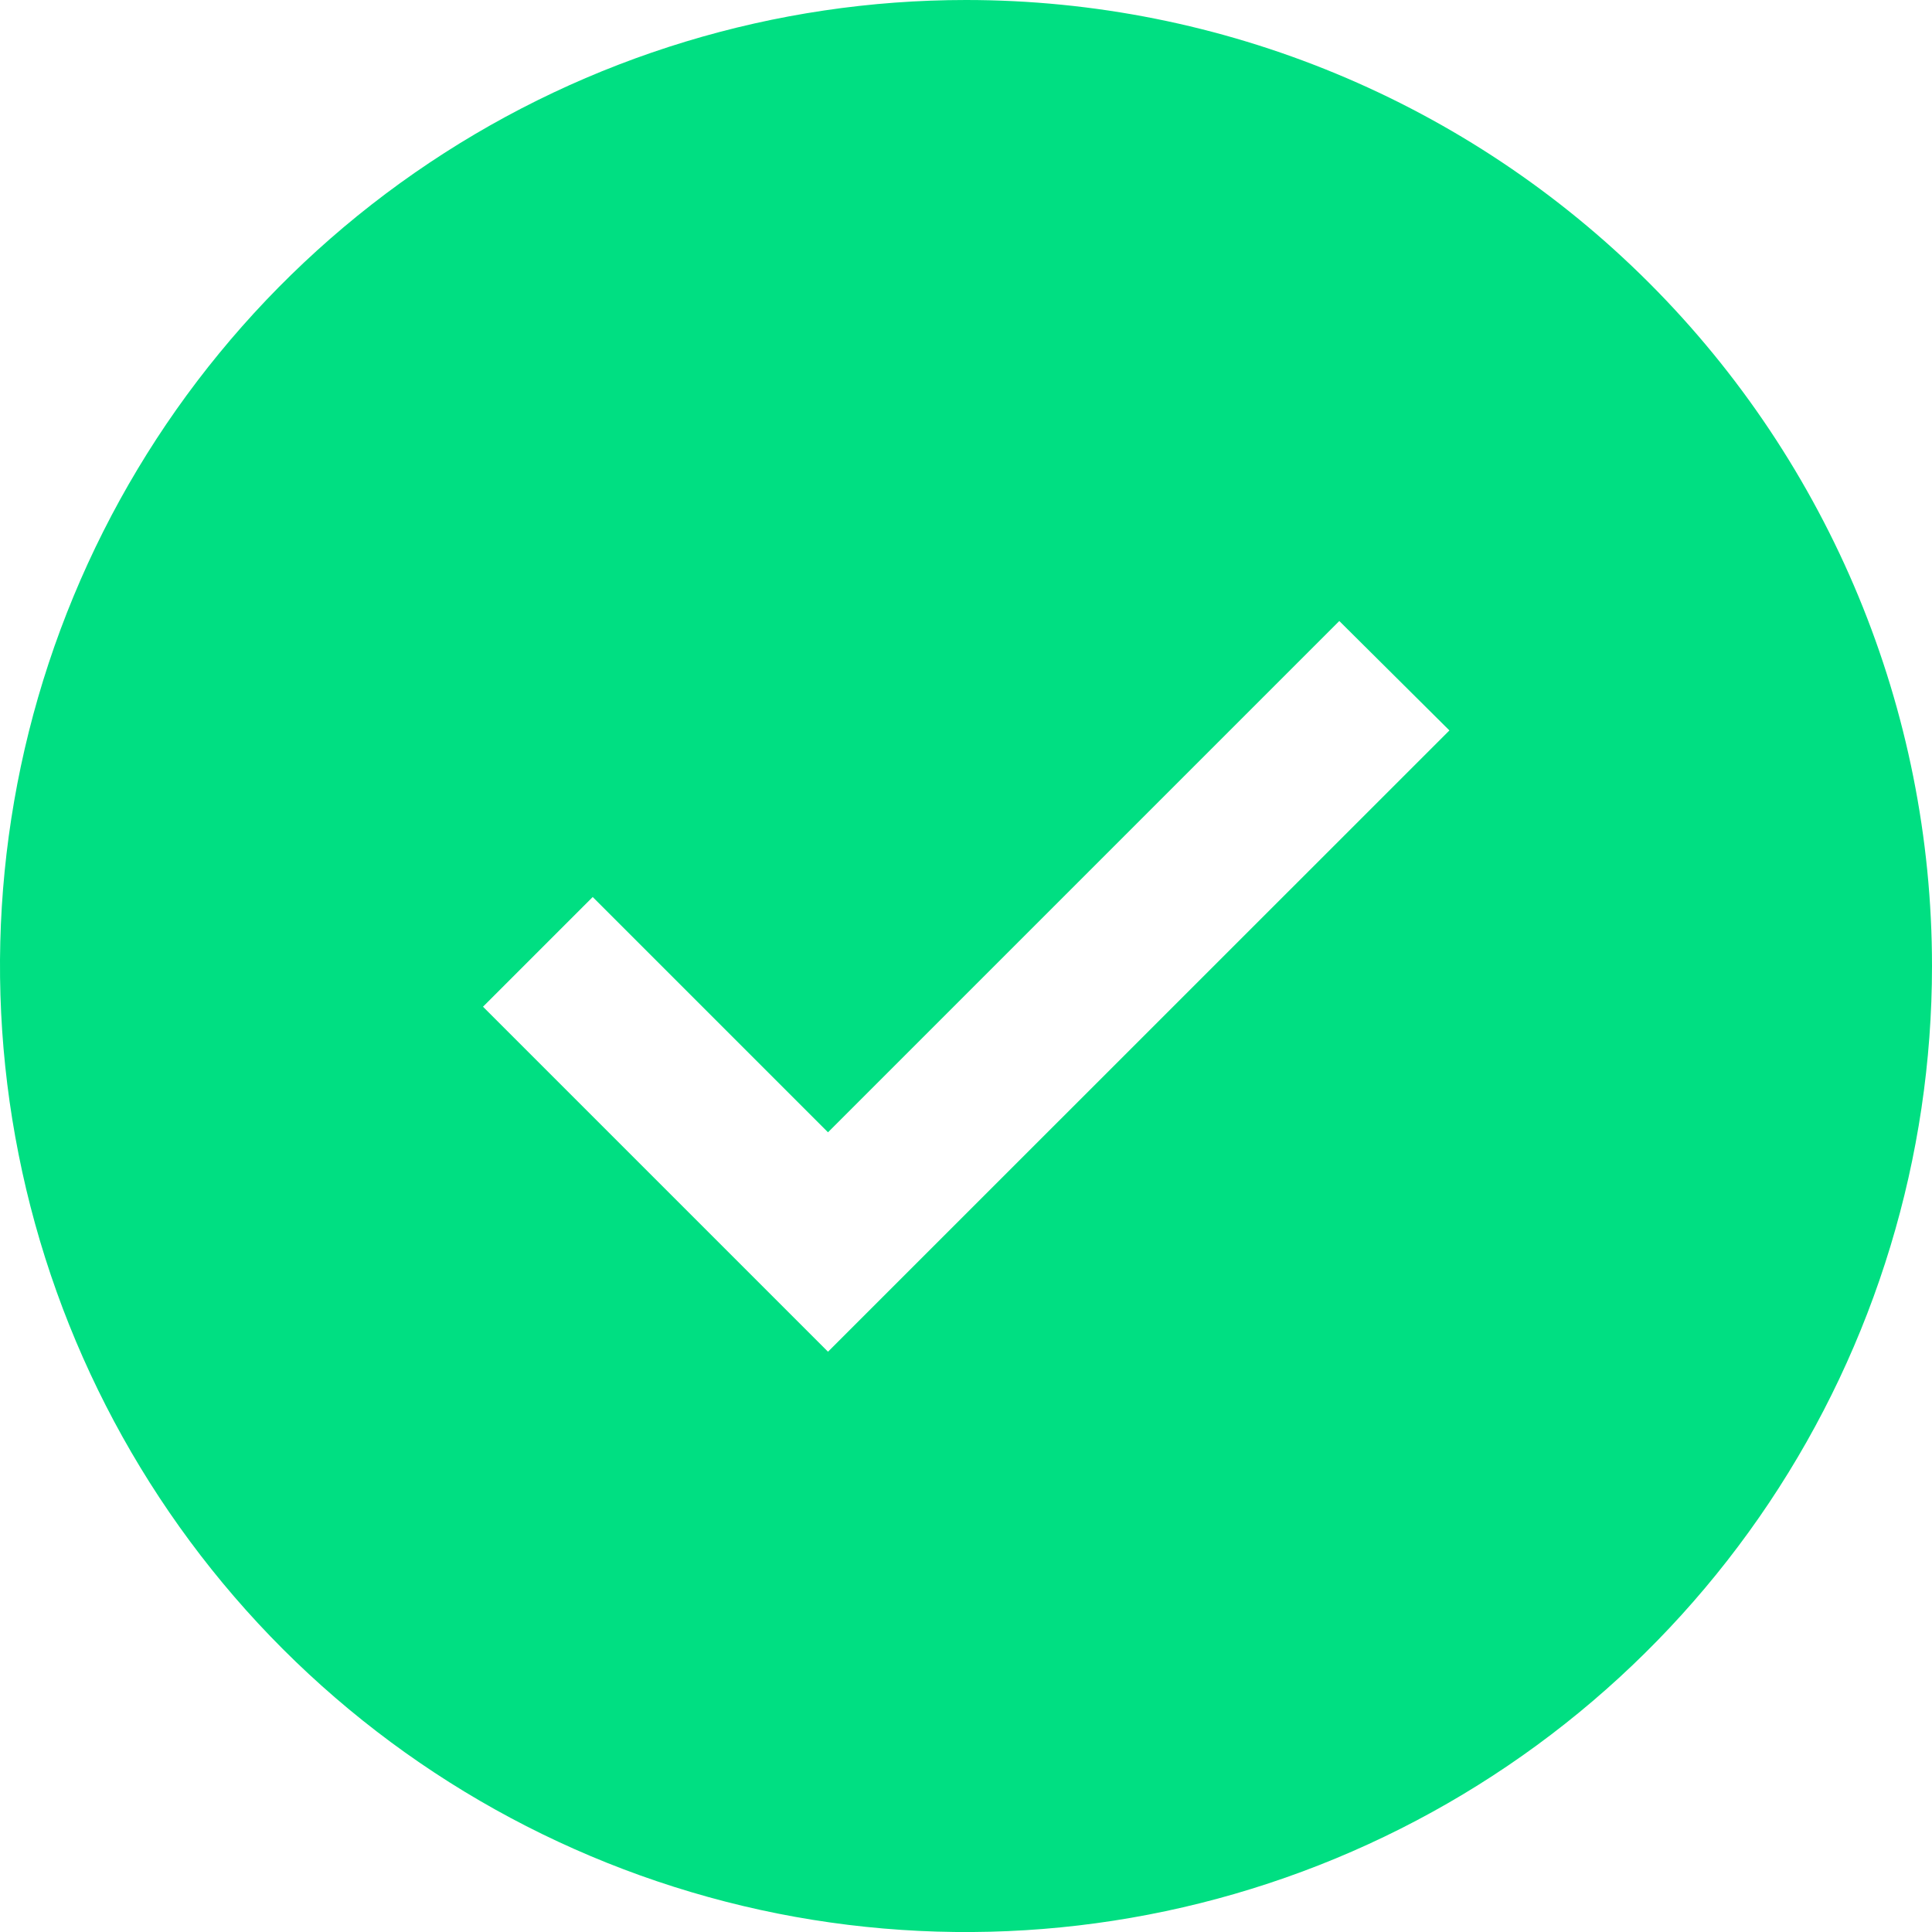
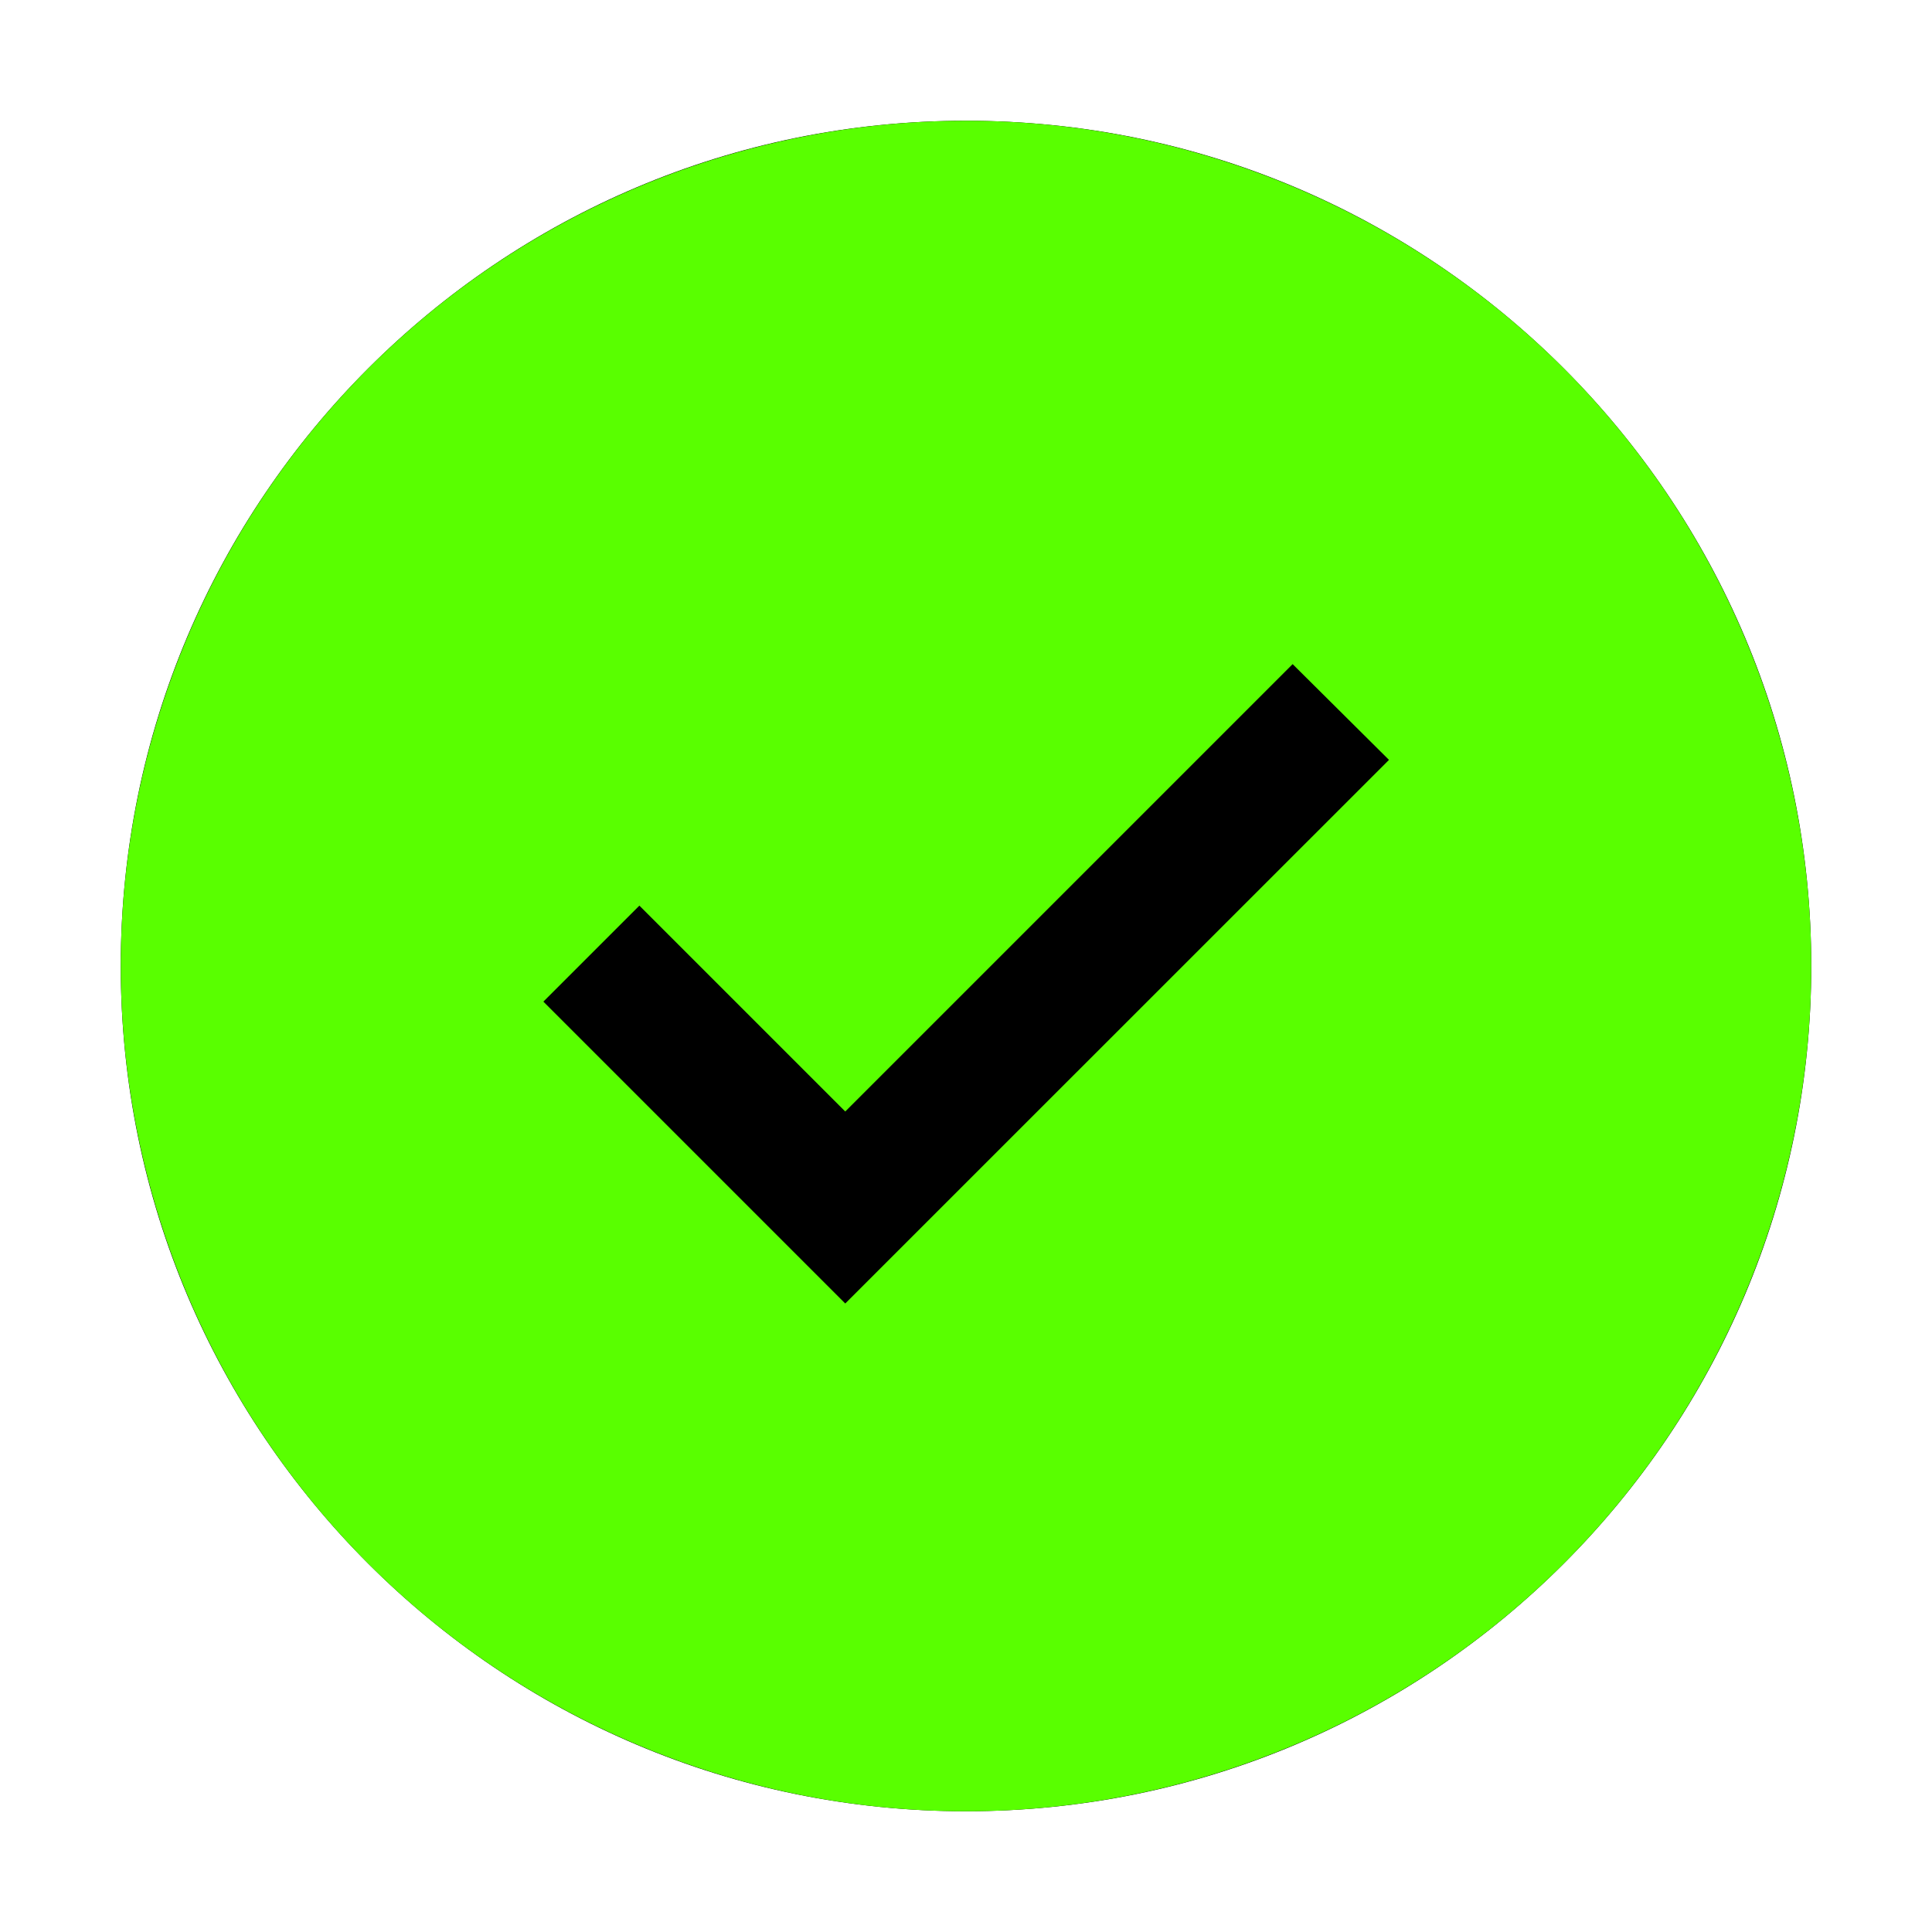
- <svg xmlns="http://www.w3.org/2000/svg" width="14" height="14" viewBox="0 0 14 14" fill="none">
-   <path d="M7 0C5.616 0 4.262 0.411 3.111 1.18C1.96 1.949 1.063 3.042 0.533 4.321C0.003 5.6 -0.136 7.008 0.135 8.366C0.405 9.723 1.071 10.971 2.05 11.95C3.029 12.929 4.277 13.595 5.634 13.866C6.992 14.136 8.4 13.997 9.679 13.467C10.958 12.937 12.051 12.04 12.82 10.889C13.589 9.738 14 8.384 14 7C14 5.143 13.262 3.363 11.95 2.05C10.637 0.737 8.857 0 7 0ZM6 9.795L3.5 7.295L4.295 6.5L6 8.205L9.705 4.5L10.503 5.293L6 9.795Z" fill="#00DF82" />
+ <svg xmlns="http://www.w3.org/2000/svg" width="16" height="16" viewBox="0 0 16 16" fill="none">
+   <circle cx="8" cy="8" r="7" fill="black" />
+   <path d="M8 1C6.616 1 5.262 1.411 4.111 2.18C2.96 2.949 2.063 4.042 1.533 5.321C1.003 6.6 0.864 8.008 1.135 9.366C1.405 10.723 2.071 11.971 3.05 12.95C4.029 13.929 5.277 14.595 6.634 14.866C7.992 15.136 9.4 14.997 10.679 14.467C11.958 13.937 13.051 13.04 13.82 11.889C14.589 10.738 15 9.384 15 8C15 6.143 14.262 4.363 12.95 3.05C11.637 1.738 9.857 1 8 1ZM7 10.795L4.5 8.295L5.295 7.5L7 9.205L10.705 5.5L11.503 6.293L7 10.795Z" fill="#59FF00" />
</svg>
